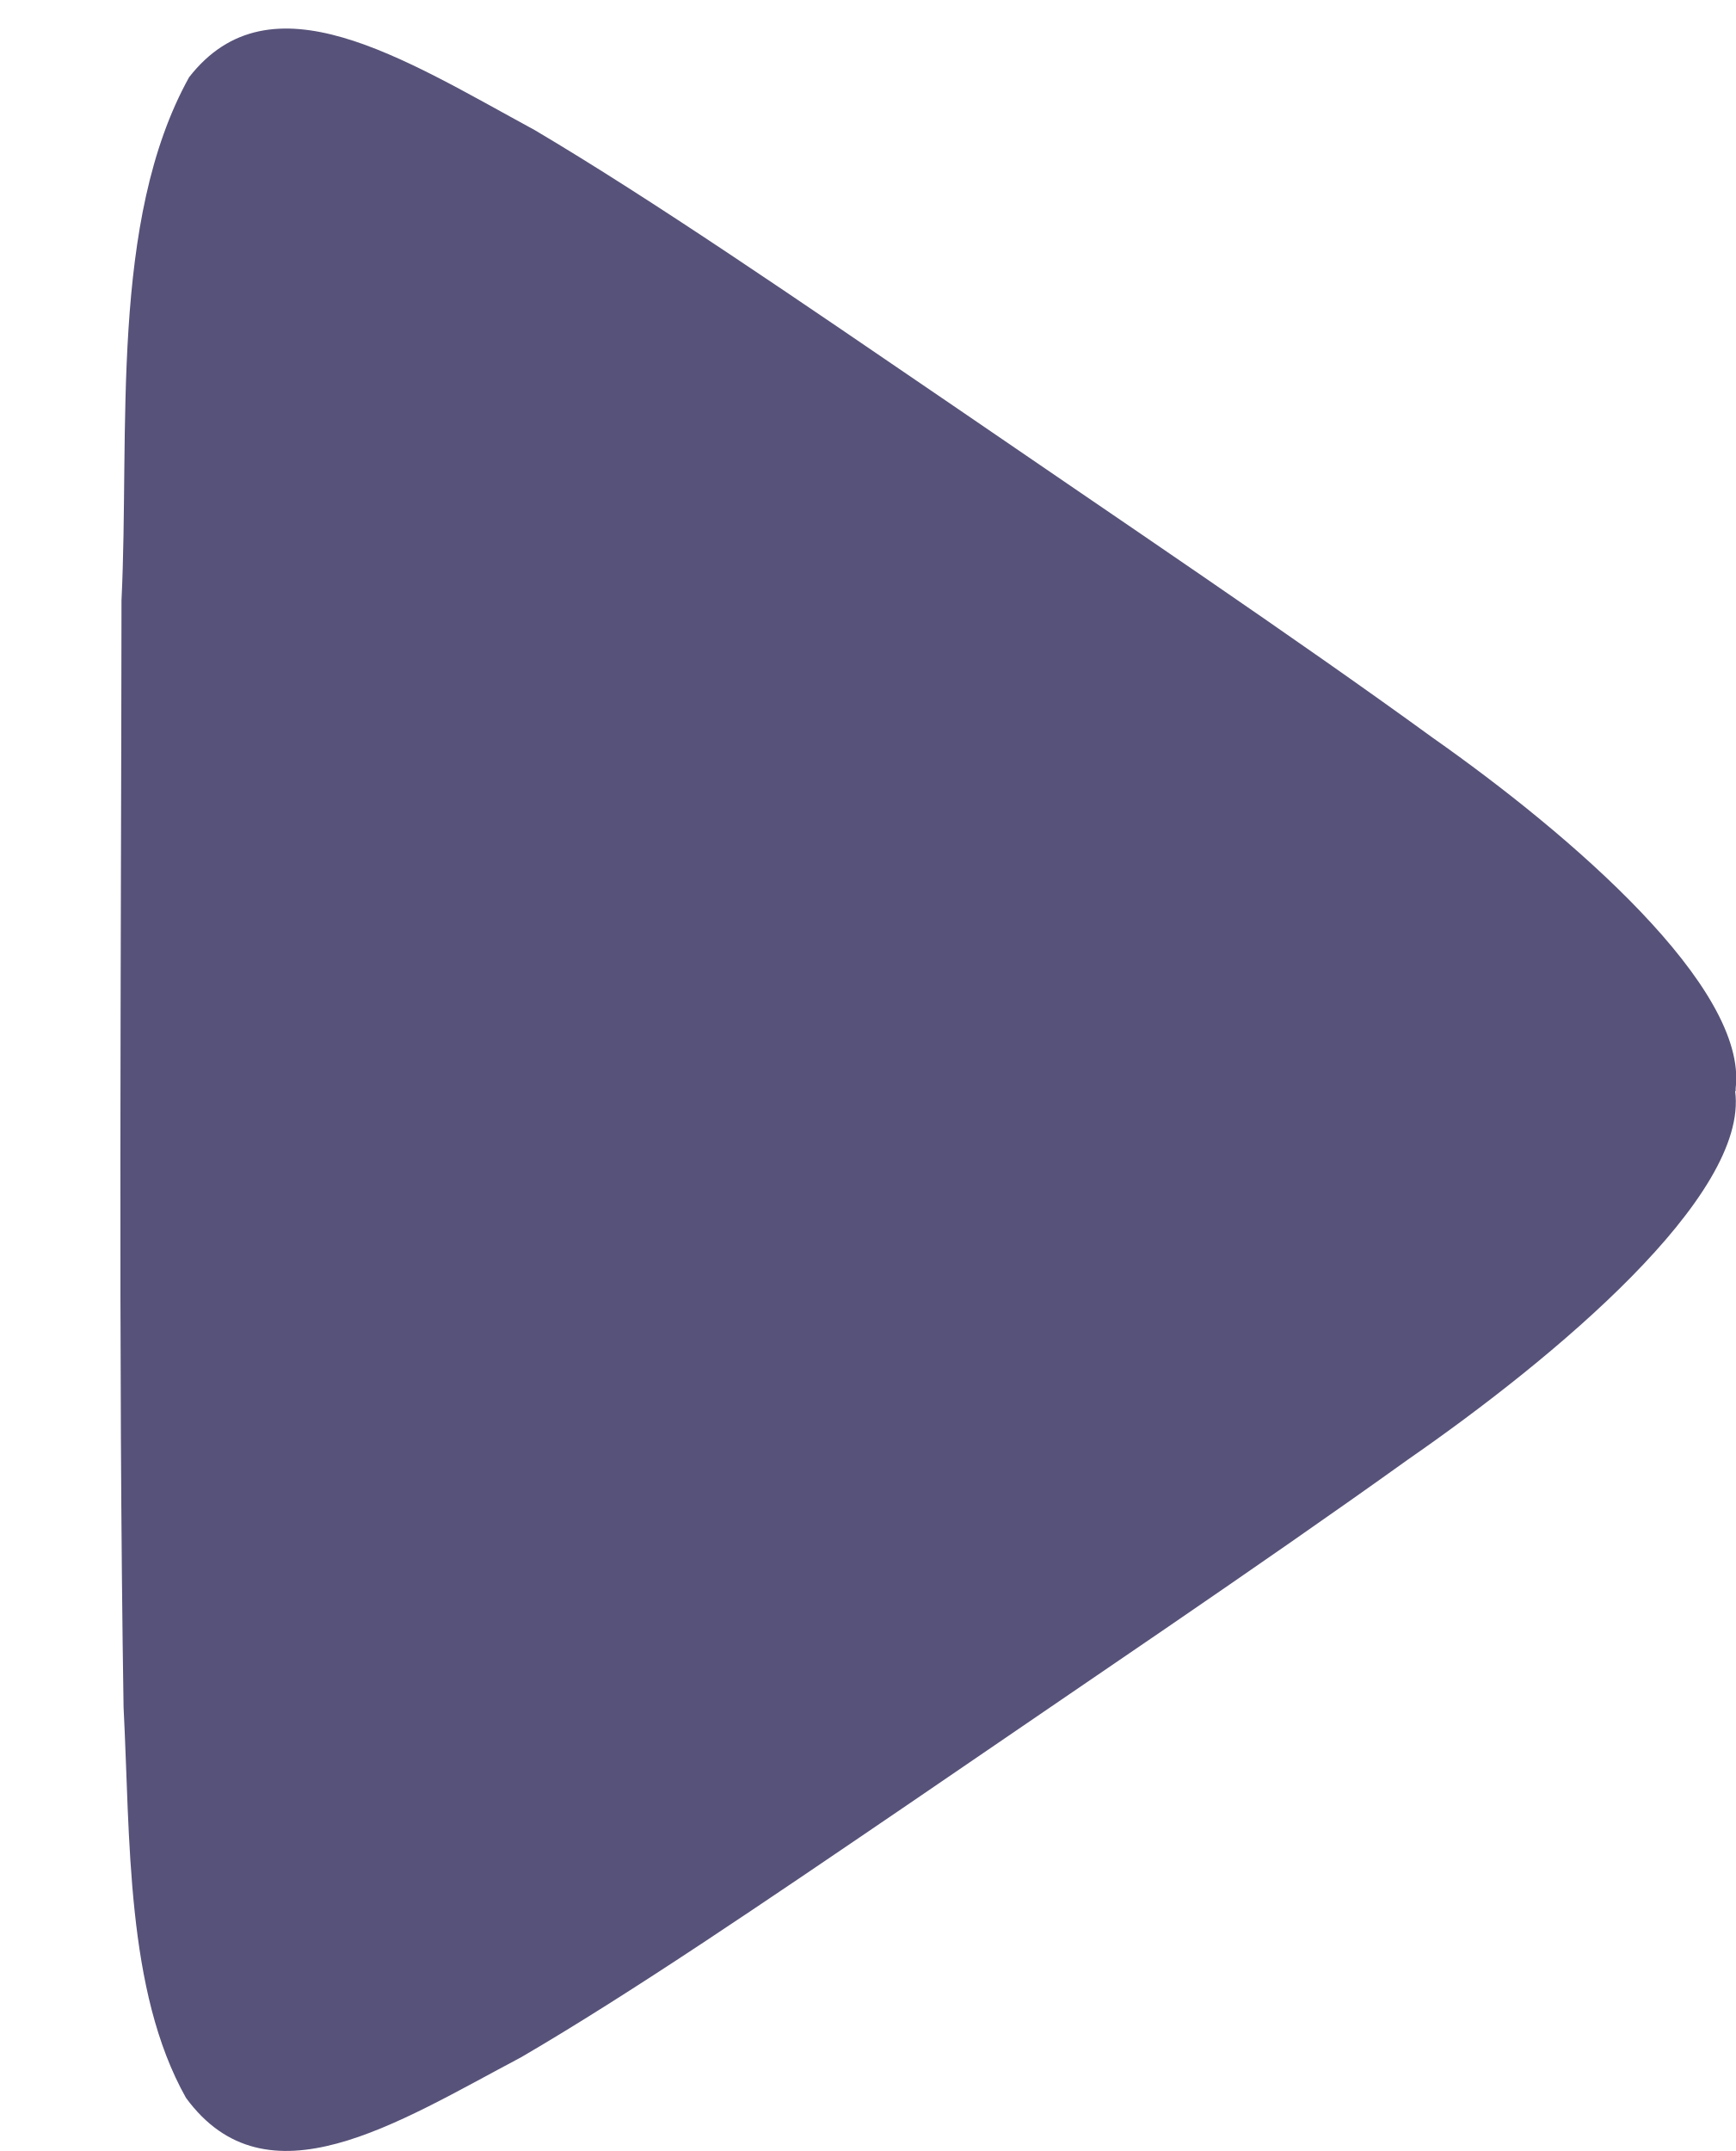
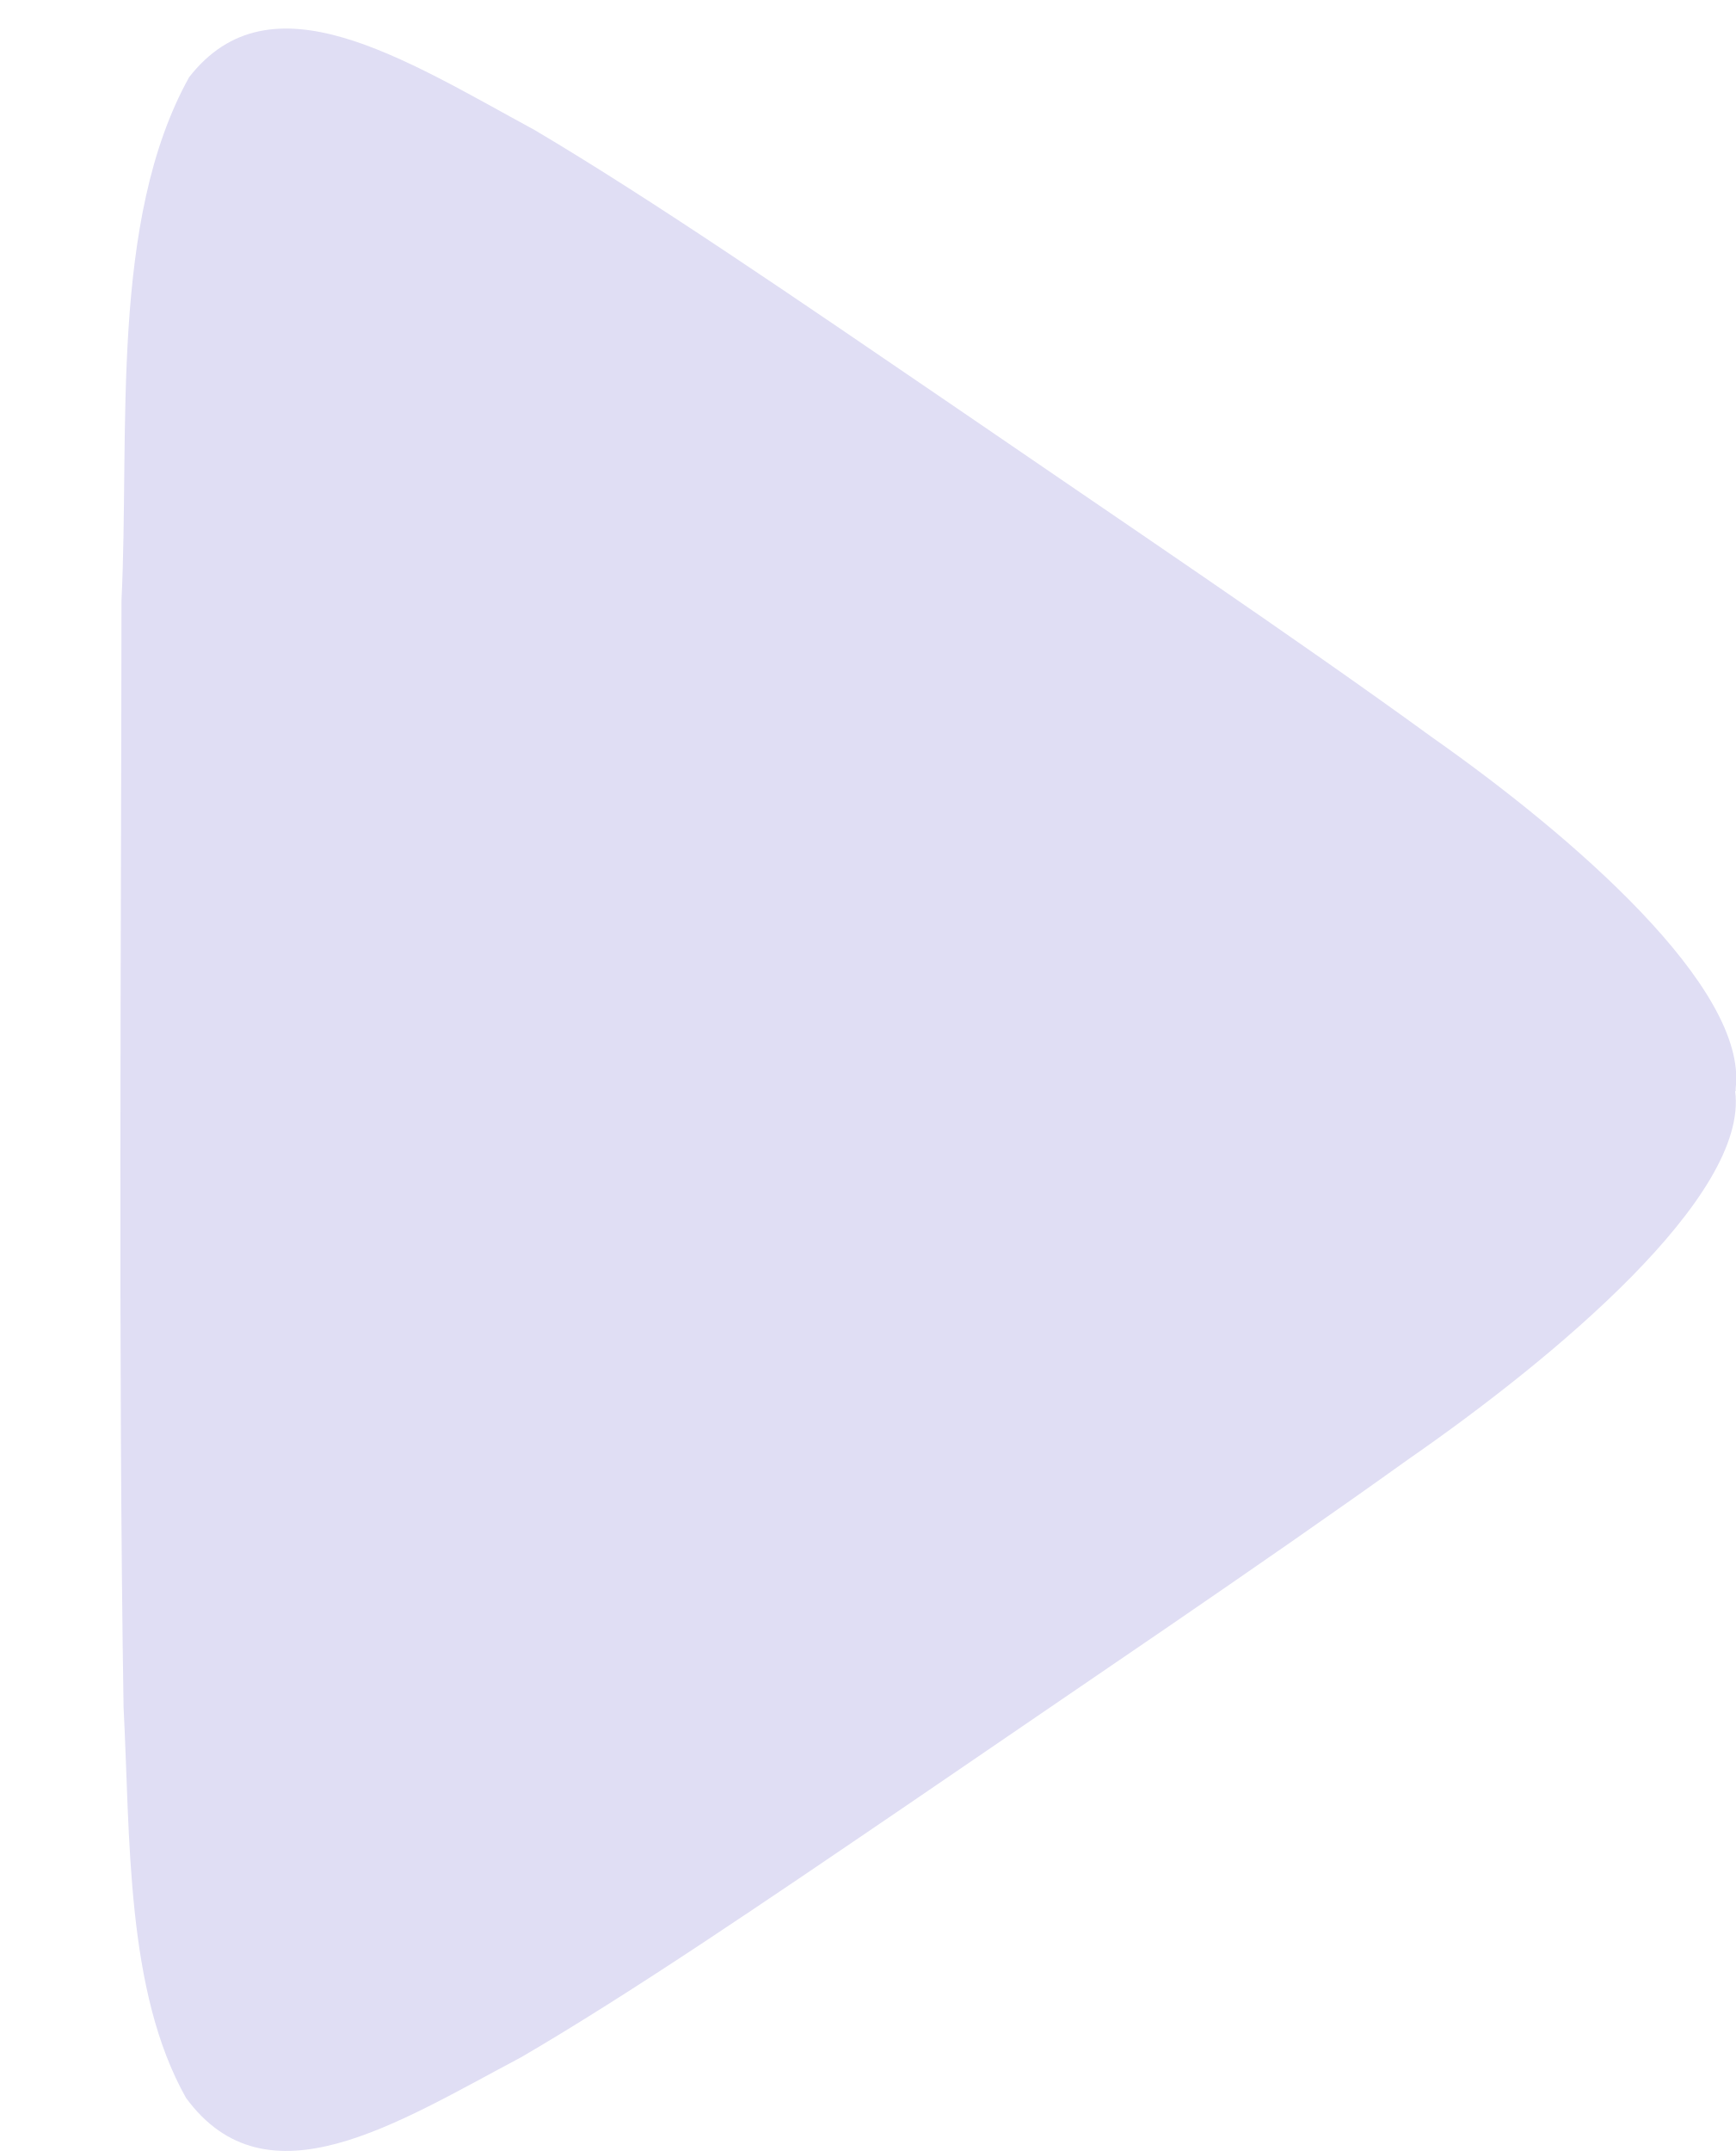
<svg xmlns="http://www.w3.org/2000/svg" id="Layer_1" data-name="Layer 1" viewBox="0 0 67.01 83.02">
  <defs>
    <style>
      .cls-1 {
        /* {# rcol(data.color.text) #} */
-         fill: #575279;
+         fill: #e0def4;
      }
    </style>
  </defs>
  <path class="cls-1" d="M66.98,42.11c.54,4.04-6.97,10.3-12.64,14.23-5.69,4.08-12.76,8.83-19.37,13.36-5.51,3.75-10.65,7.25-14.85,9.7-4.82,2.55-9.83,5.81-12.94,1.57-2.33-4.14-2.15-10.02-2.41-15.08-.21-13.28-.09-29.36-.08-42.72.32-6.55-.47-14.64,2.61-20.19,3.14-4.03,8.24-.73,13.34,2.04,4.56,2.7,10.19,6.57,16.13,10.62,6.46,4.43,13.18,8.94,18.53,12.83,5.35,3.76,12.18,9.65,11.7,13.54v.11Z" />
</svg>
